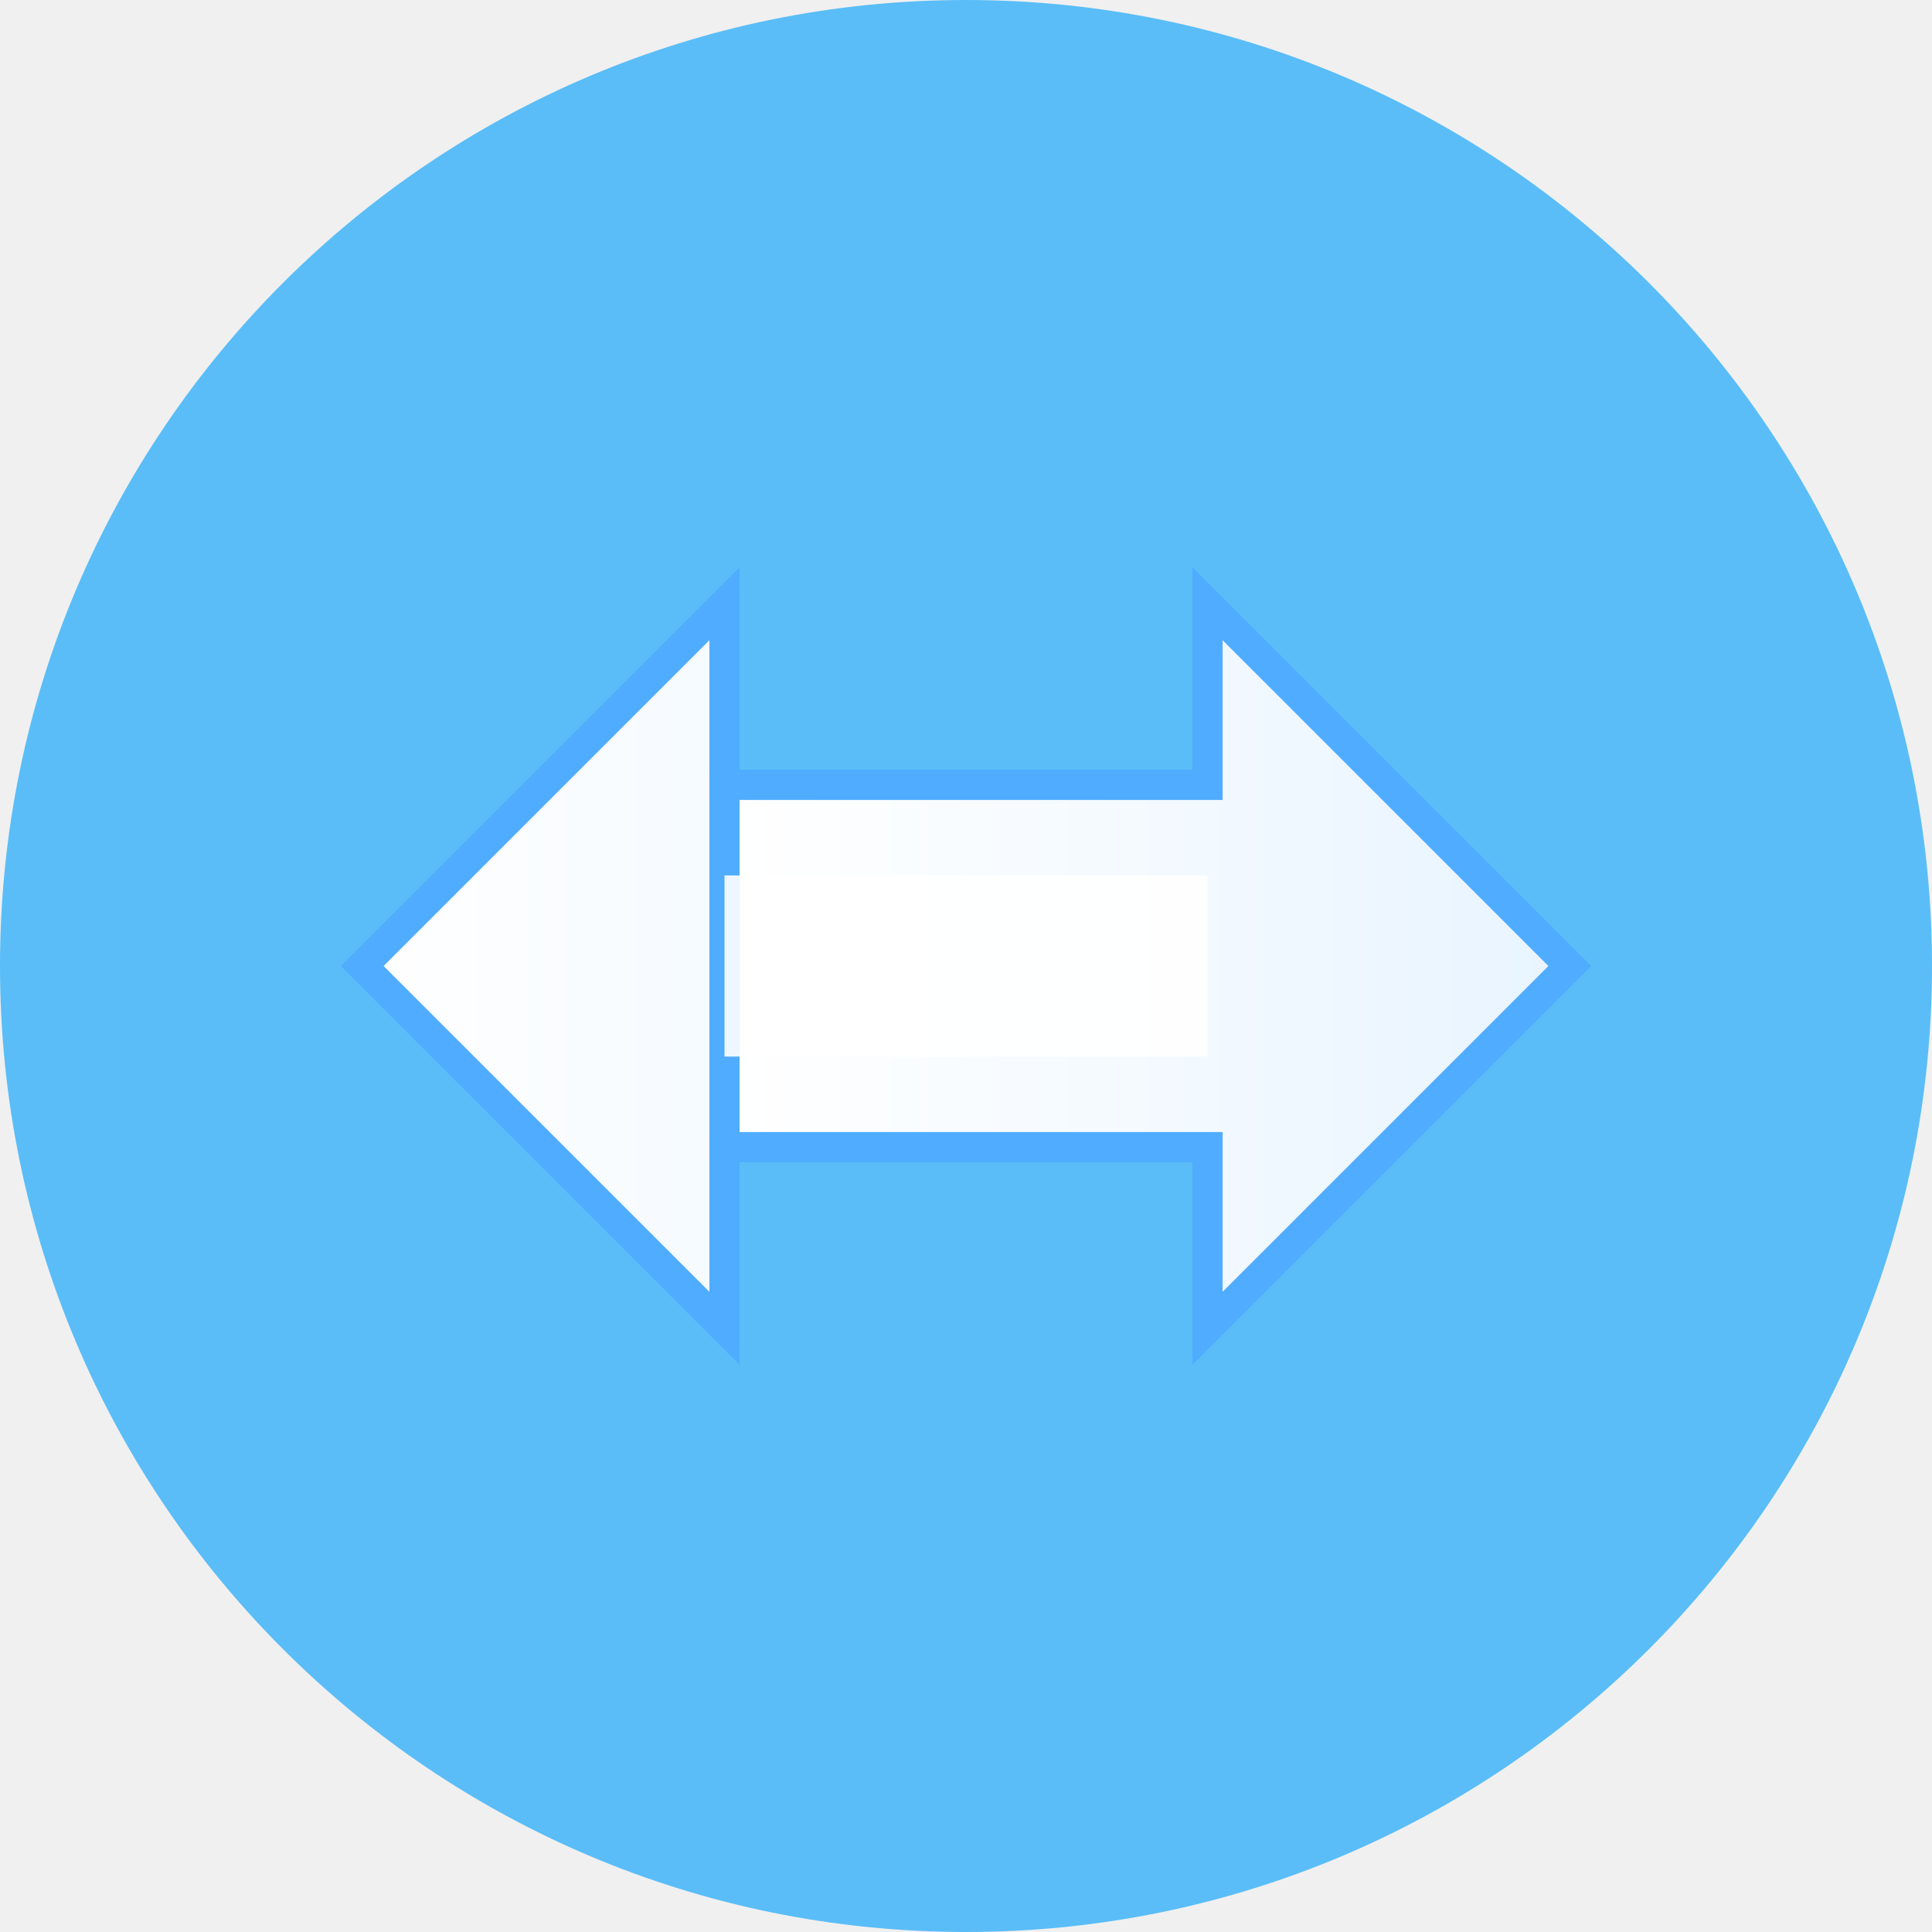
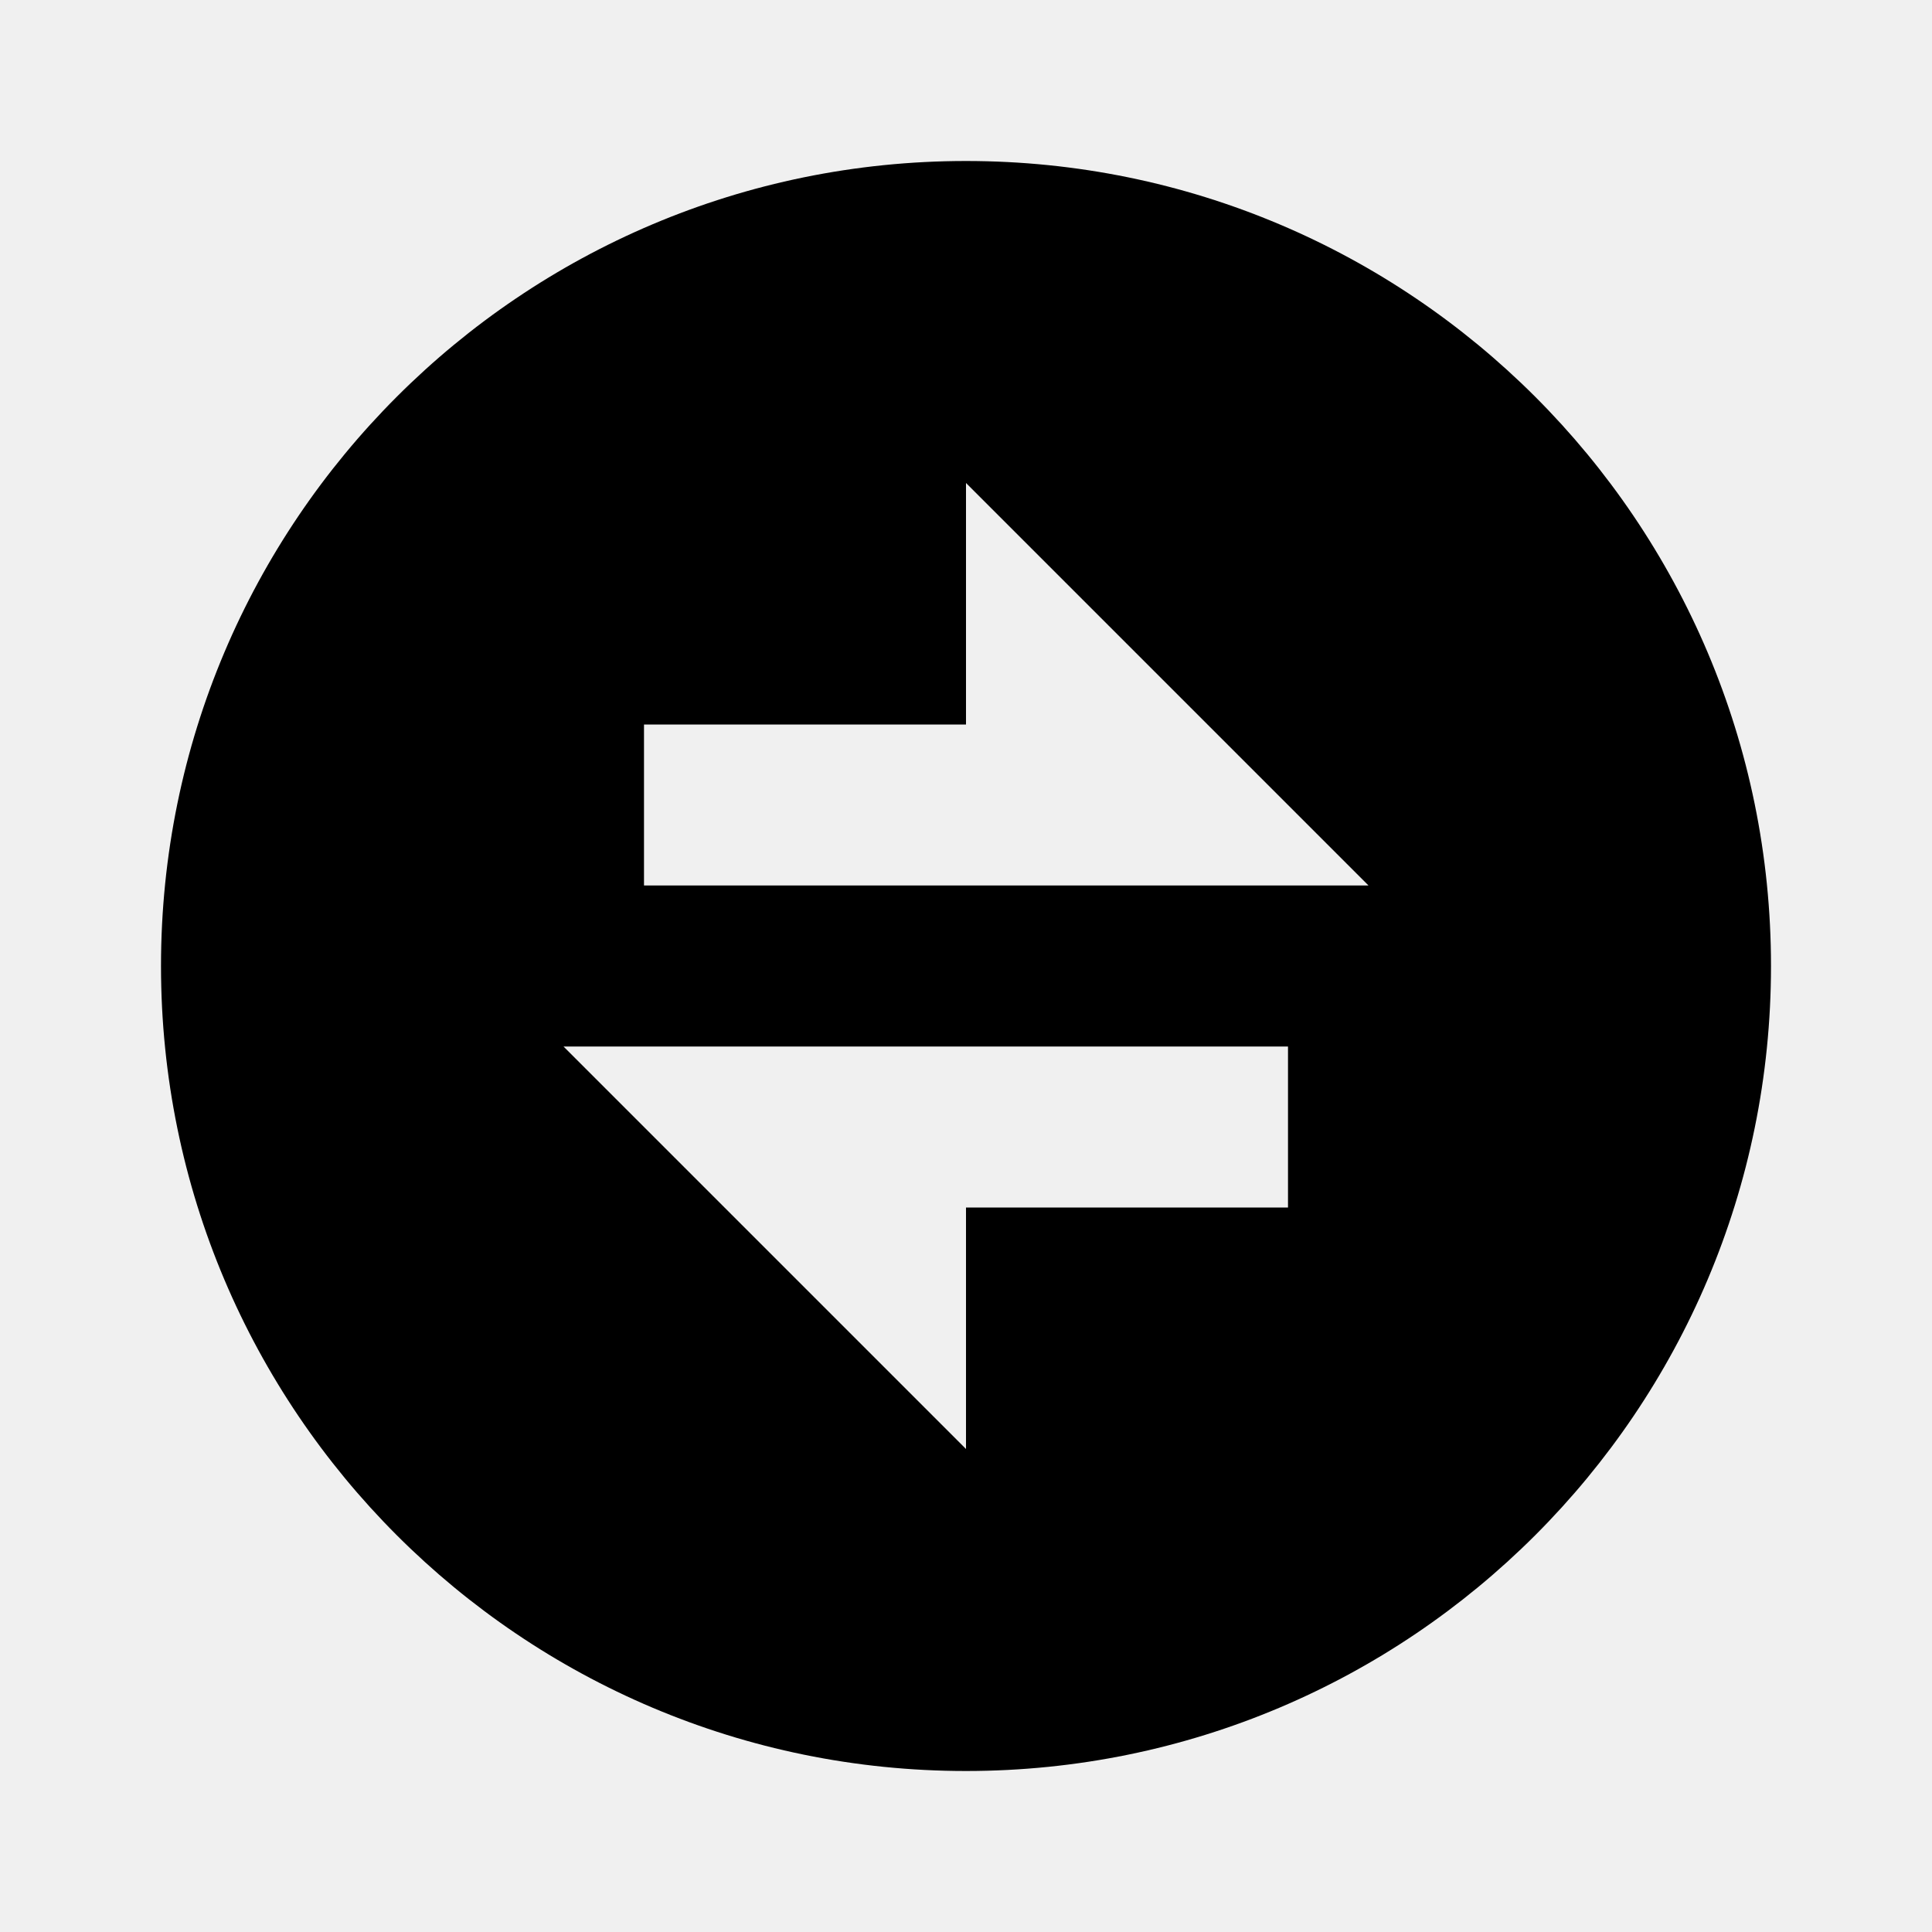
- <svg xmlns="http://www.w3.org/2000/svg" viewBox="0 0 32 32" width="32" height="32">
-   <circle cx="16" cy="16" r="16" fill="#5abdf7" />
-   <defs>
-     <linearGradient id="arrowGradient" x1="0%" y1="0%" x2="100%" y2="0%">
-       <stop offset="0%" style="stop-color:#ffffff;stop-opacity:1" />
-       <stop offset="100%" style="stop-color:#e8f4ff;stop-opacity:1" />
-     </linearGradient>
-   </defs>
-   <path d="M6 16 L12 10 L12 13 L20 13 L20 19 L12 19 L12 22 Z" fill="url(#arrowGradient)" stroke="#4facfe" stroke-width="0.5" />
-   <path d="M26 16 L20 22 L20 19 L12 19 L12 13 L20 13 L20 10 Z" fill="url(#arrowGradient)" stroke="#4facfe" stroke-width="0.5" />
-   <rect x="12" y="14.5" width="8" height="3" fill="#ffffff" opacity="0.9" />
+ <svg xmlns="http://www.w3.org/2000/svg" viewBox="0 0 24 24">
+   <g>
+     <path d="M0 0h24v24H0z" fill="none" />
+     <path d="M12 22C6.477 22 2 17.523 2 12S6.477 2 12 2s10 4.477 10 10-4.477 10-10 10zm0-13H8v2h9l-5-5v3zm-5 4l5 5v-3h4v-2H7z" />
+   </g>
</svg>
